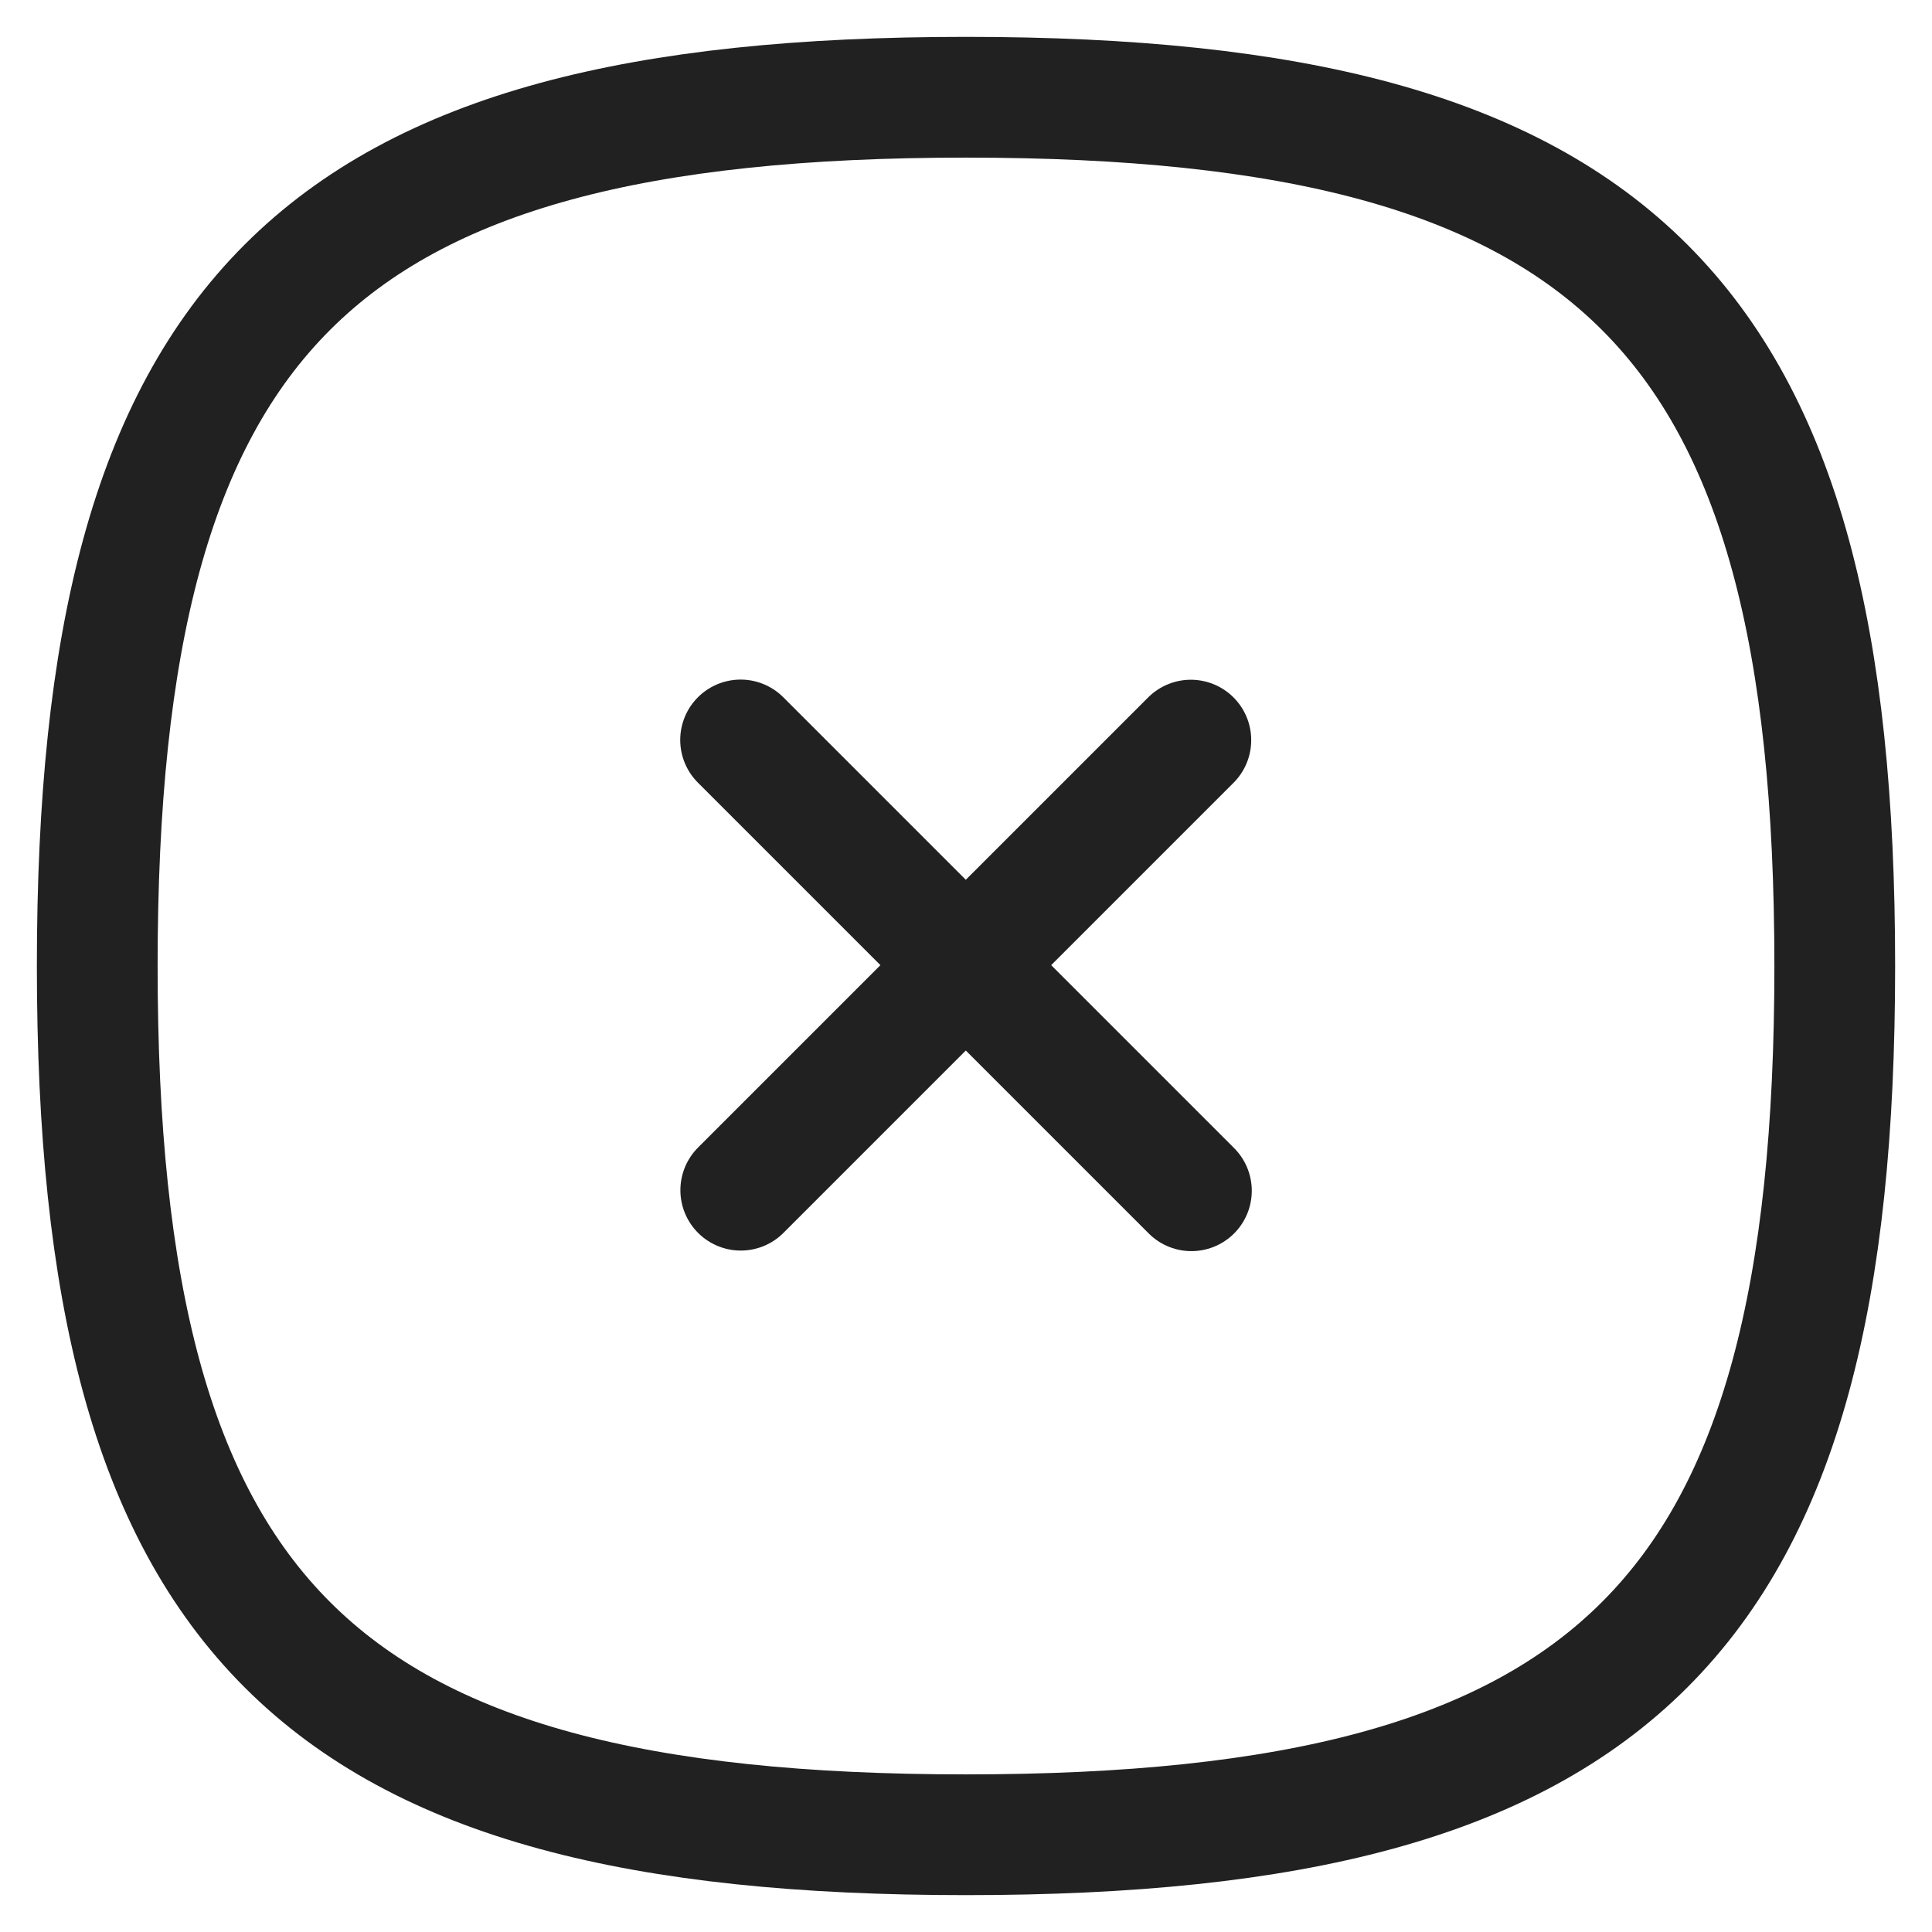
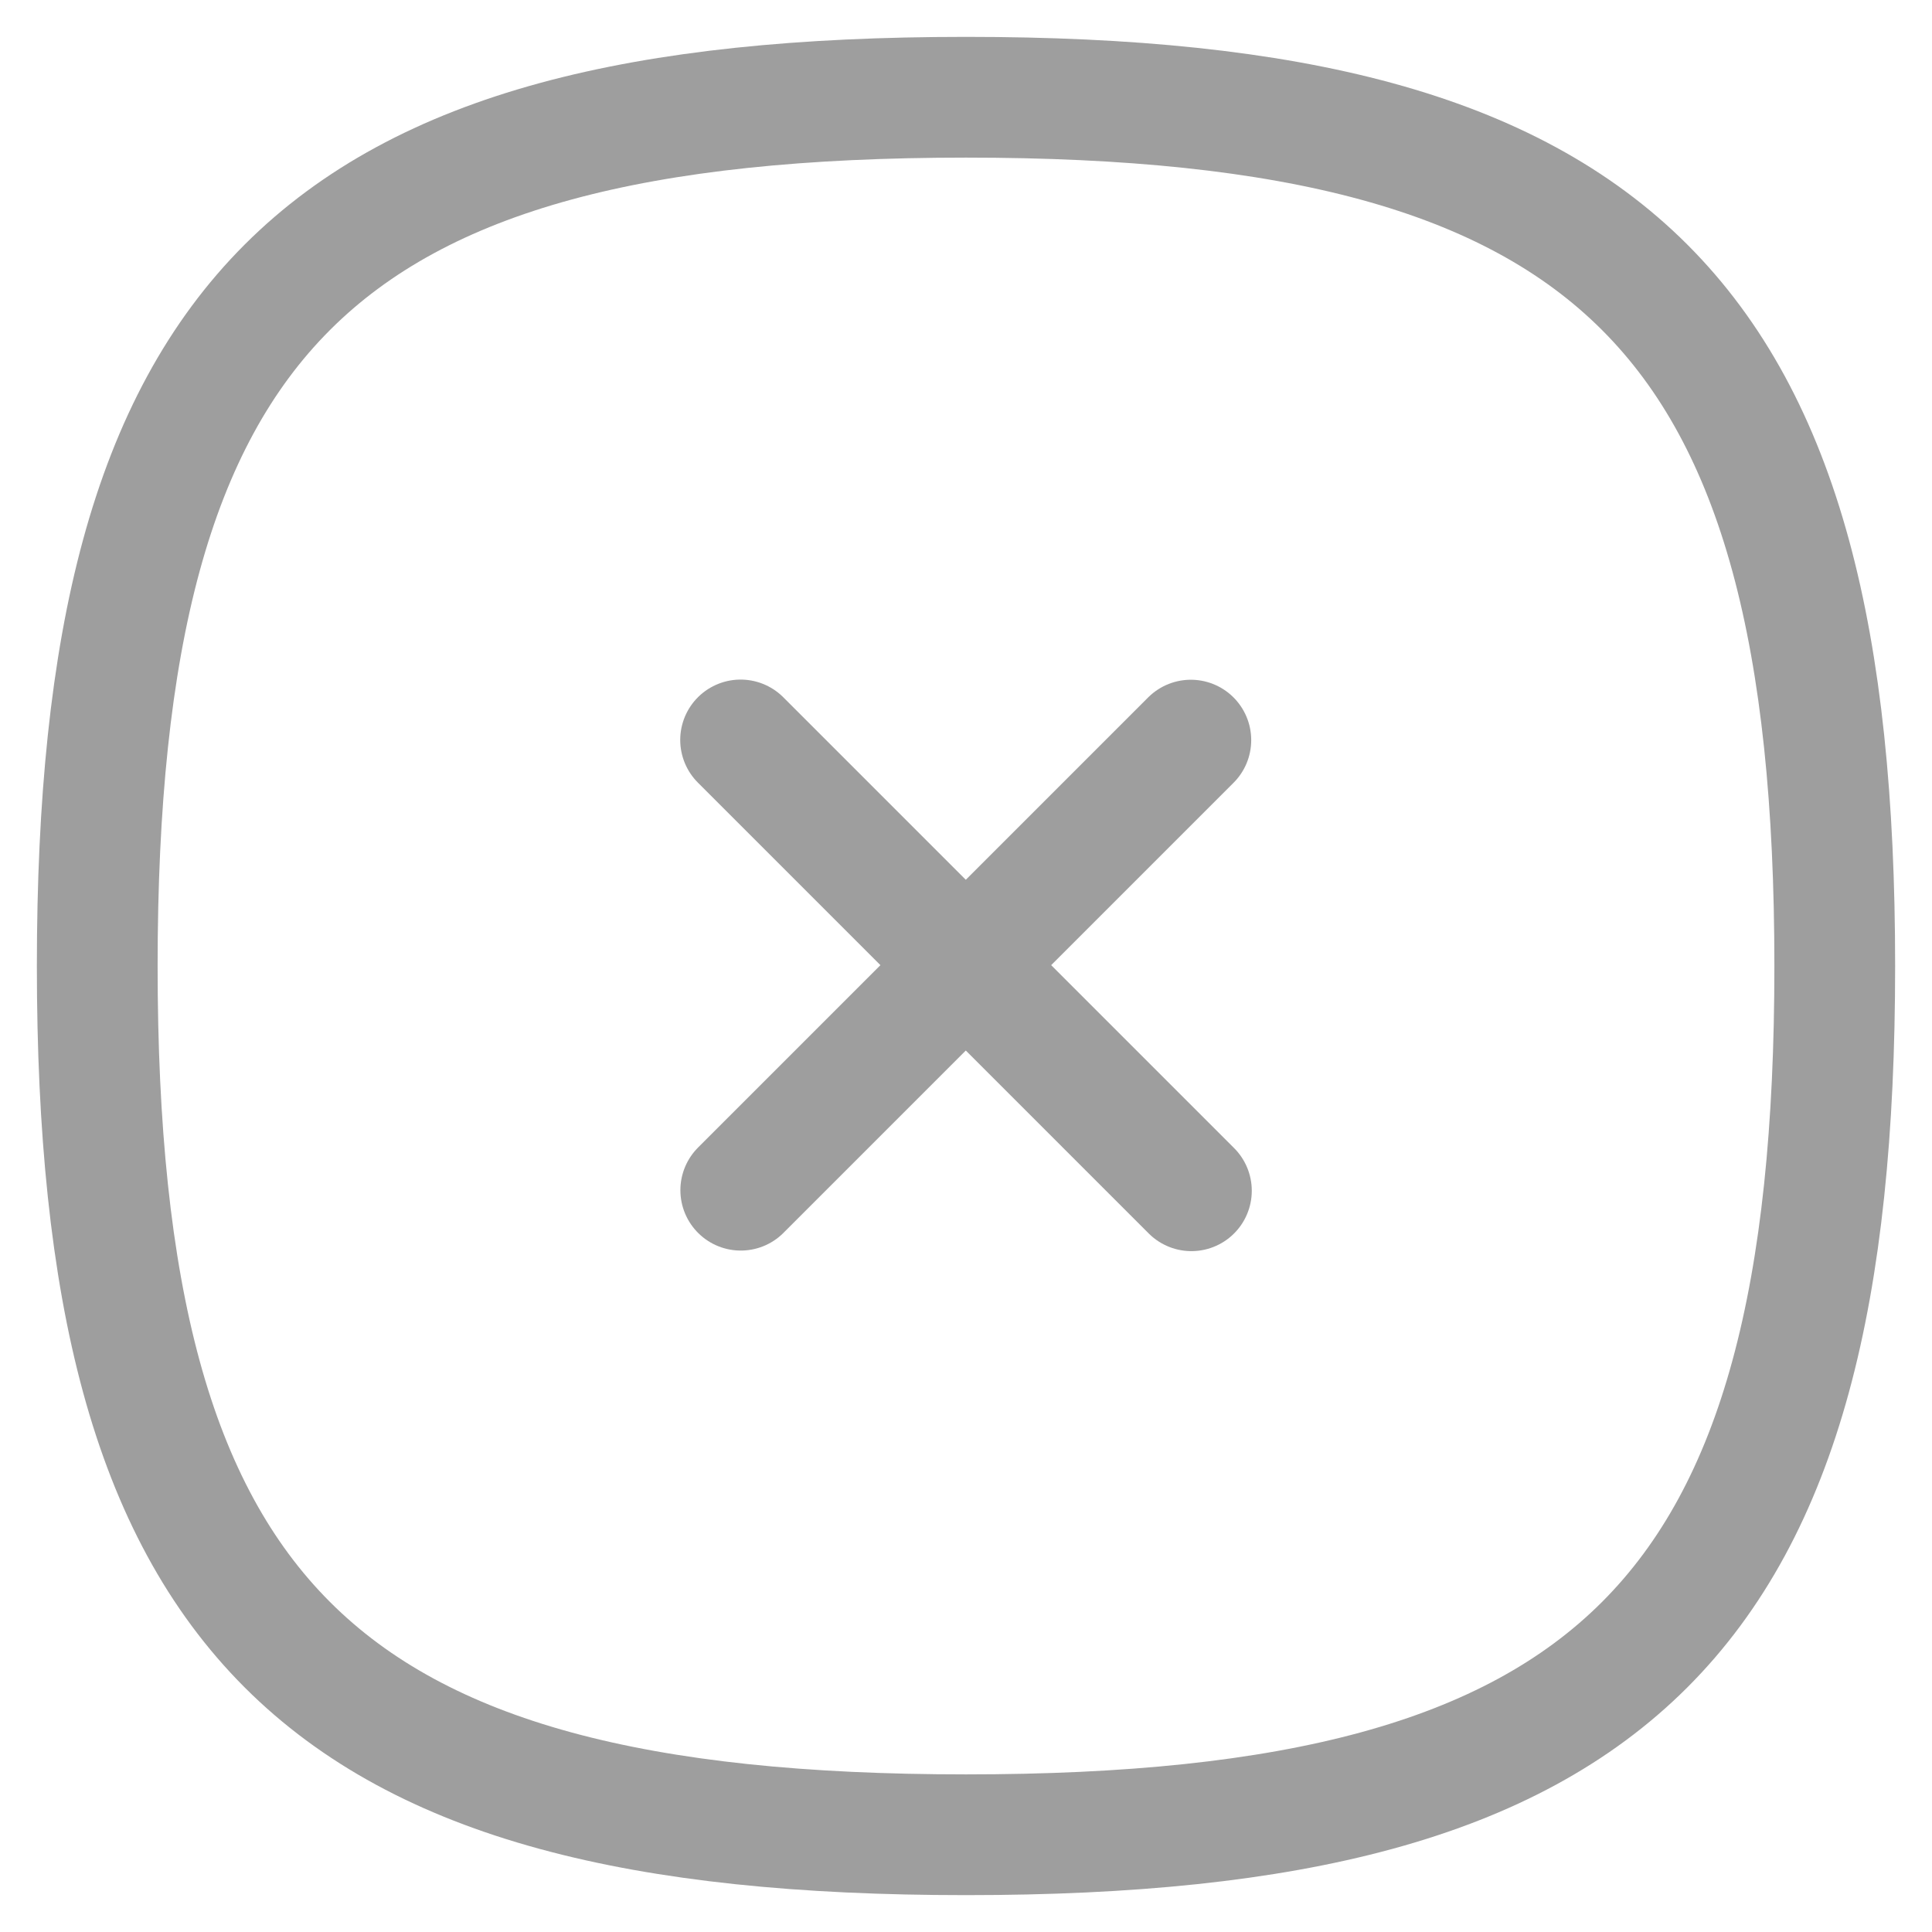
<svg xmlns="http://www.w3.org/2000/svg" width="24" height="24" viewBox="0 0 24 24" fill="none">
  <g id="Group">
-     <path id="Line" d="M14.793 9.194L9.202 14.785" stroke="#212121" stroke-width="1.5" stroke-linecap="round" stroke-linejoin="round" />
-     <path id="Line_2" d="M14.8 14.792L9.2 9.192" stroke="#212121" stroke-width="1.5" stroke-linecap="round" stroke-linejoin="round" />
-     <path id="Vector" fill-rule="evenodd" clip-rule="evenodd" d="M1.208 12C1.208 20.093 3.907 22.792 12 22.792C20.093 22.792 22.792 20.093 22.792 12C22.792 3.907 20.093 1.208 12 1.208C3.907 1.208 1.208 3.907 1.208 12Z" stroke="#212121" stroke-width="1.5" stroke-linecap="round" stroke-linejoin="round" />
+     <path id="Line" d="M14.793 9.194L9.202 14.785" stroke="#9E9E9E" stroke-width="1.5" stroke-linecap="round" stroke-linejoin="round" />
+     <path id="Line_2" d="M14.8 14.792L9.2 9.192" stroke="#9E9E9E" stroke-width="1.5" stroke-linecap="round" stroke-linejoin="round" />
+     <path id="Vector" fill-rule="evenodd" clip-rule="evenodd" d="M1.208 12C1.208 20.093 3.907 22.792 12 22.792C20.093 22.792 22.792 20.093 22.792 12C22.792 3.907 20.093 1.208 12 1.208C3.907 1.208 1.208 3.907 1.208 12Z" stroke="#9E9E9E" stroke-width="1.5" stroke-linecap="round" stroke-linejoin="round" />
  </g>
</svg>
